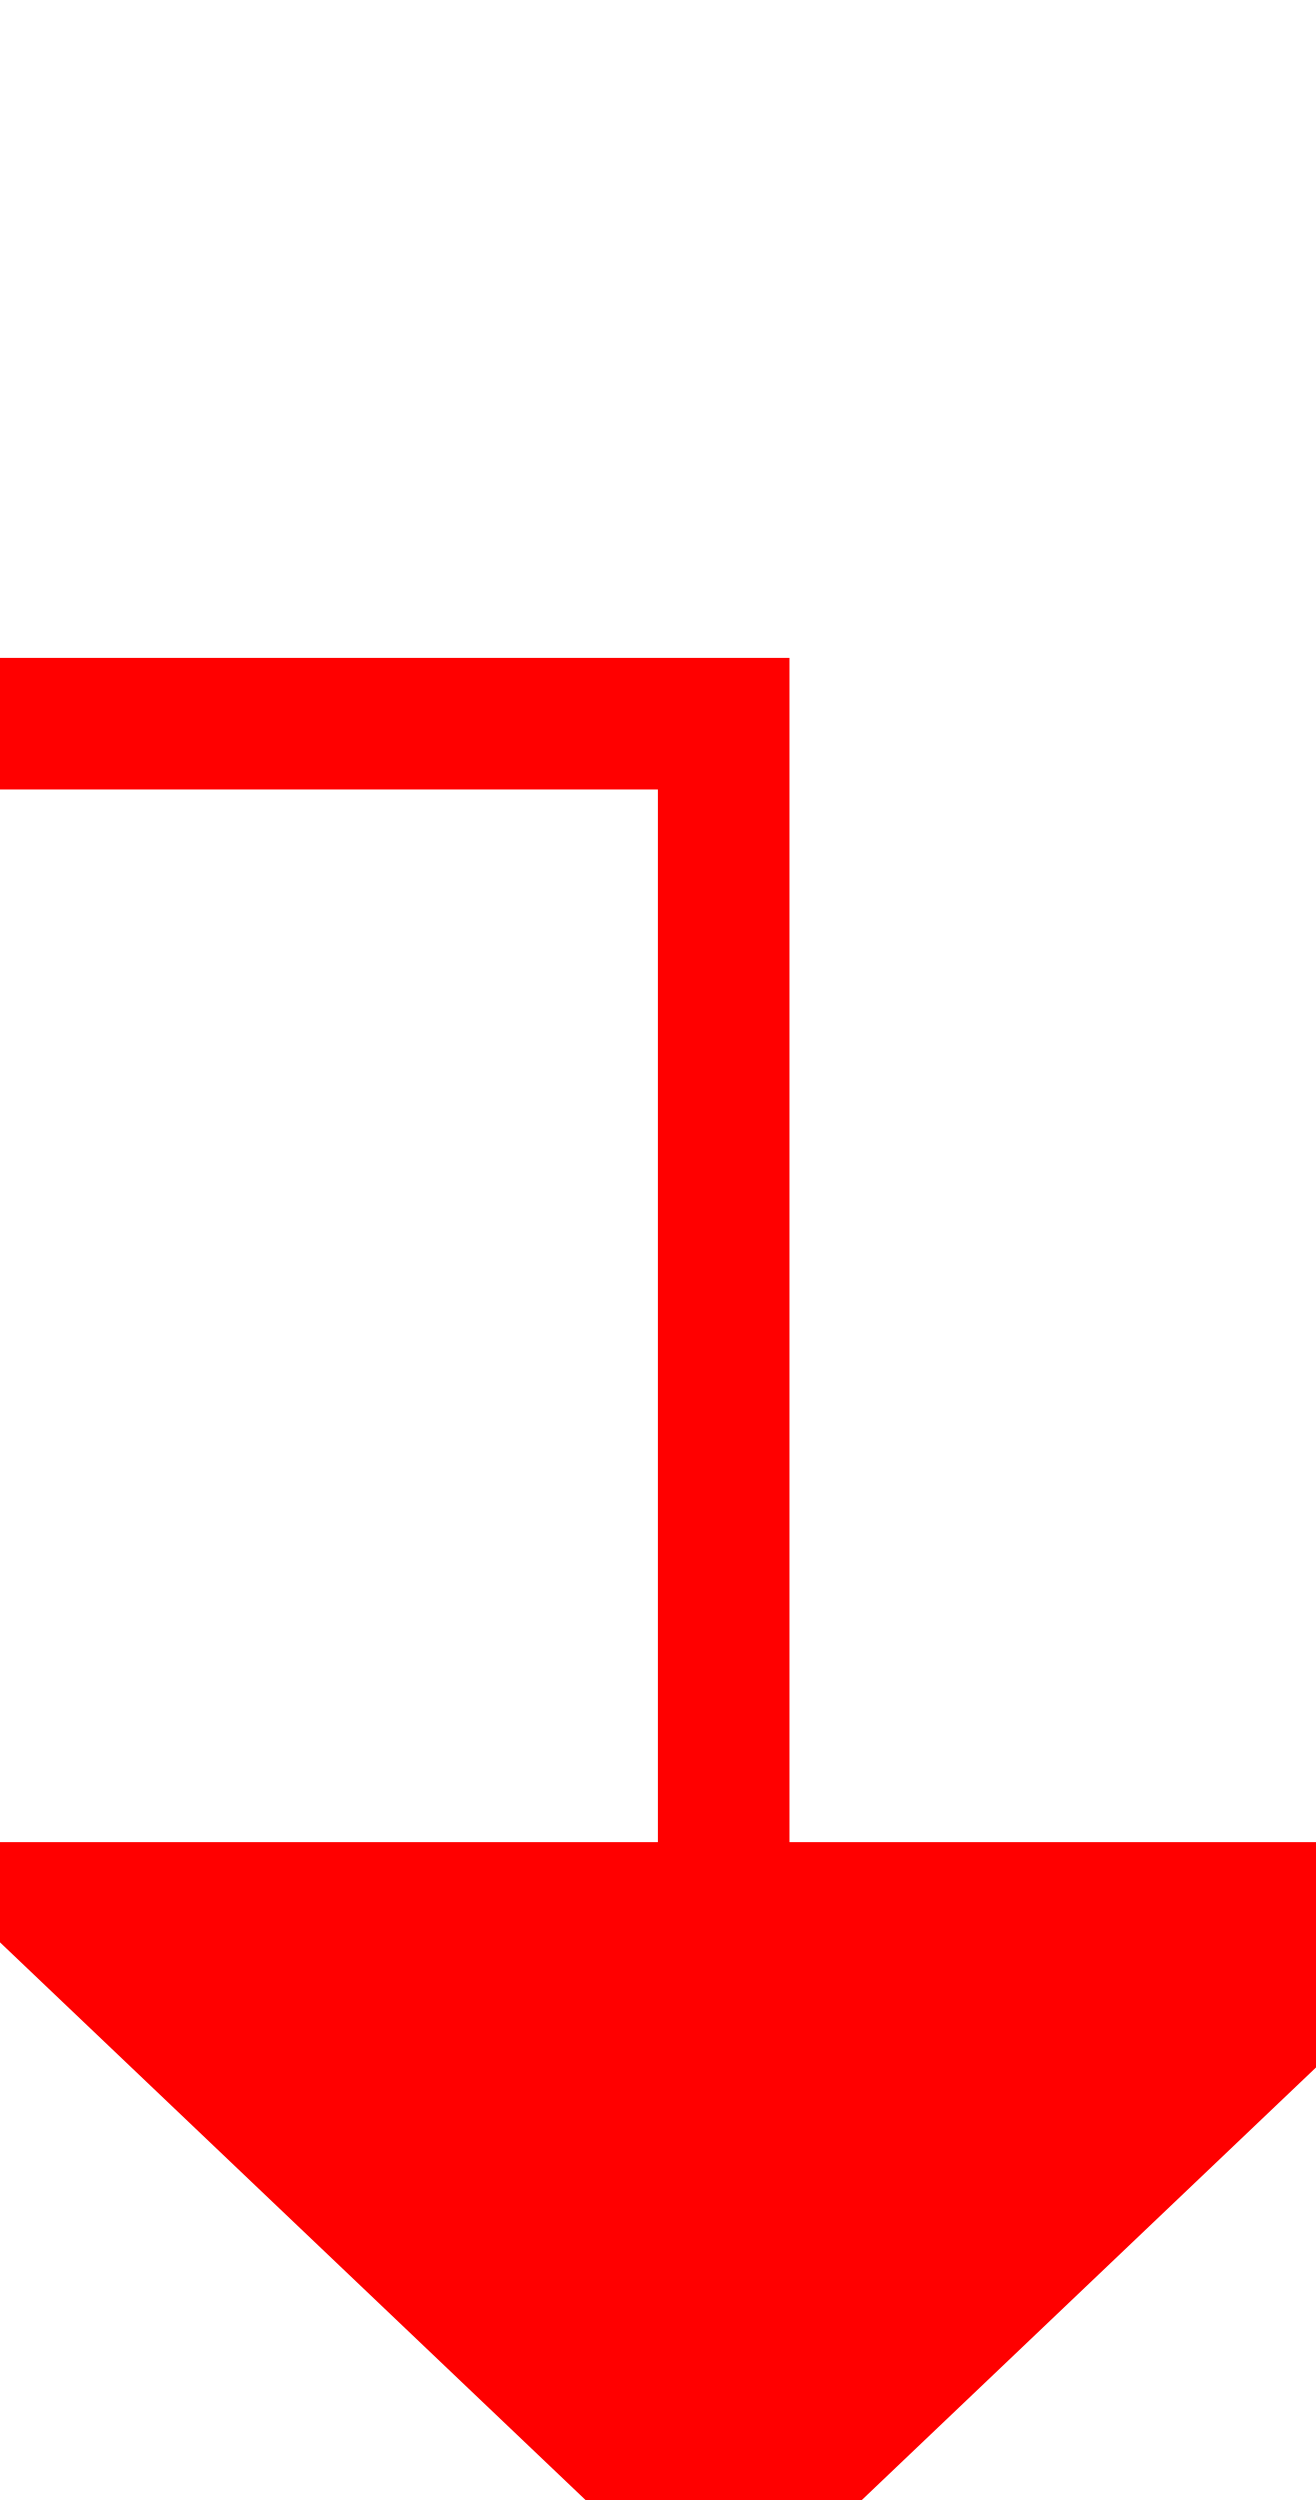
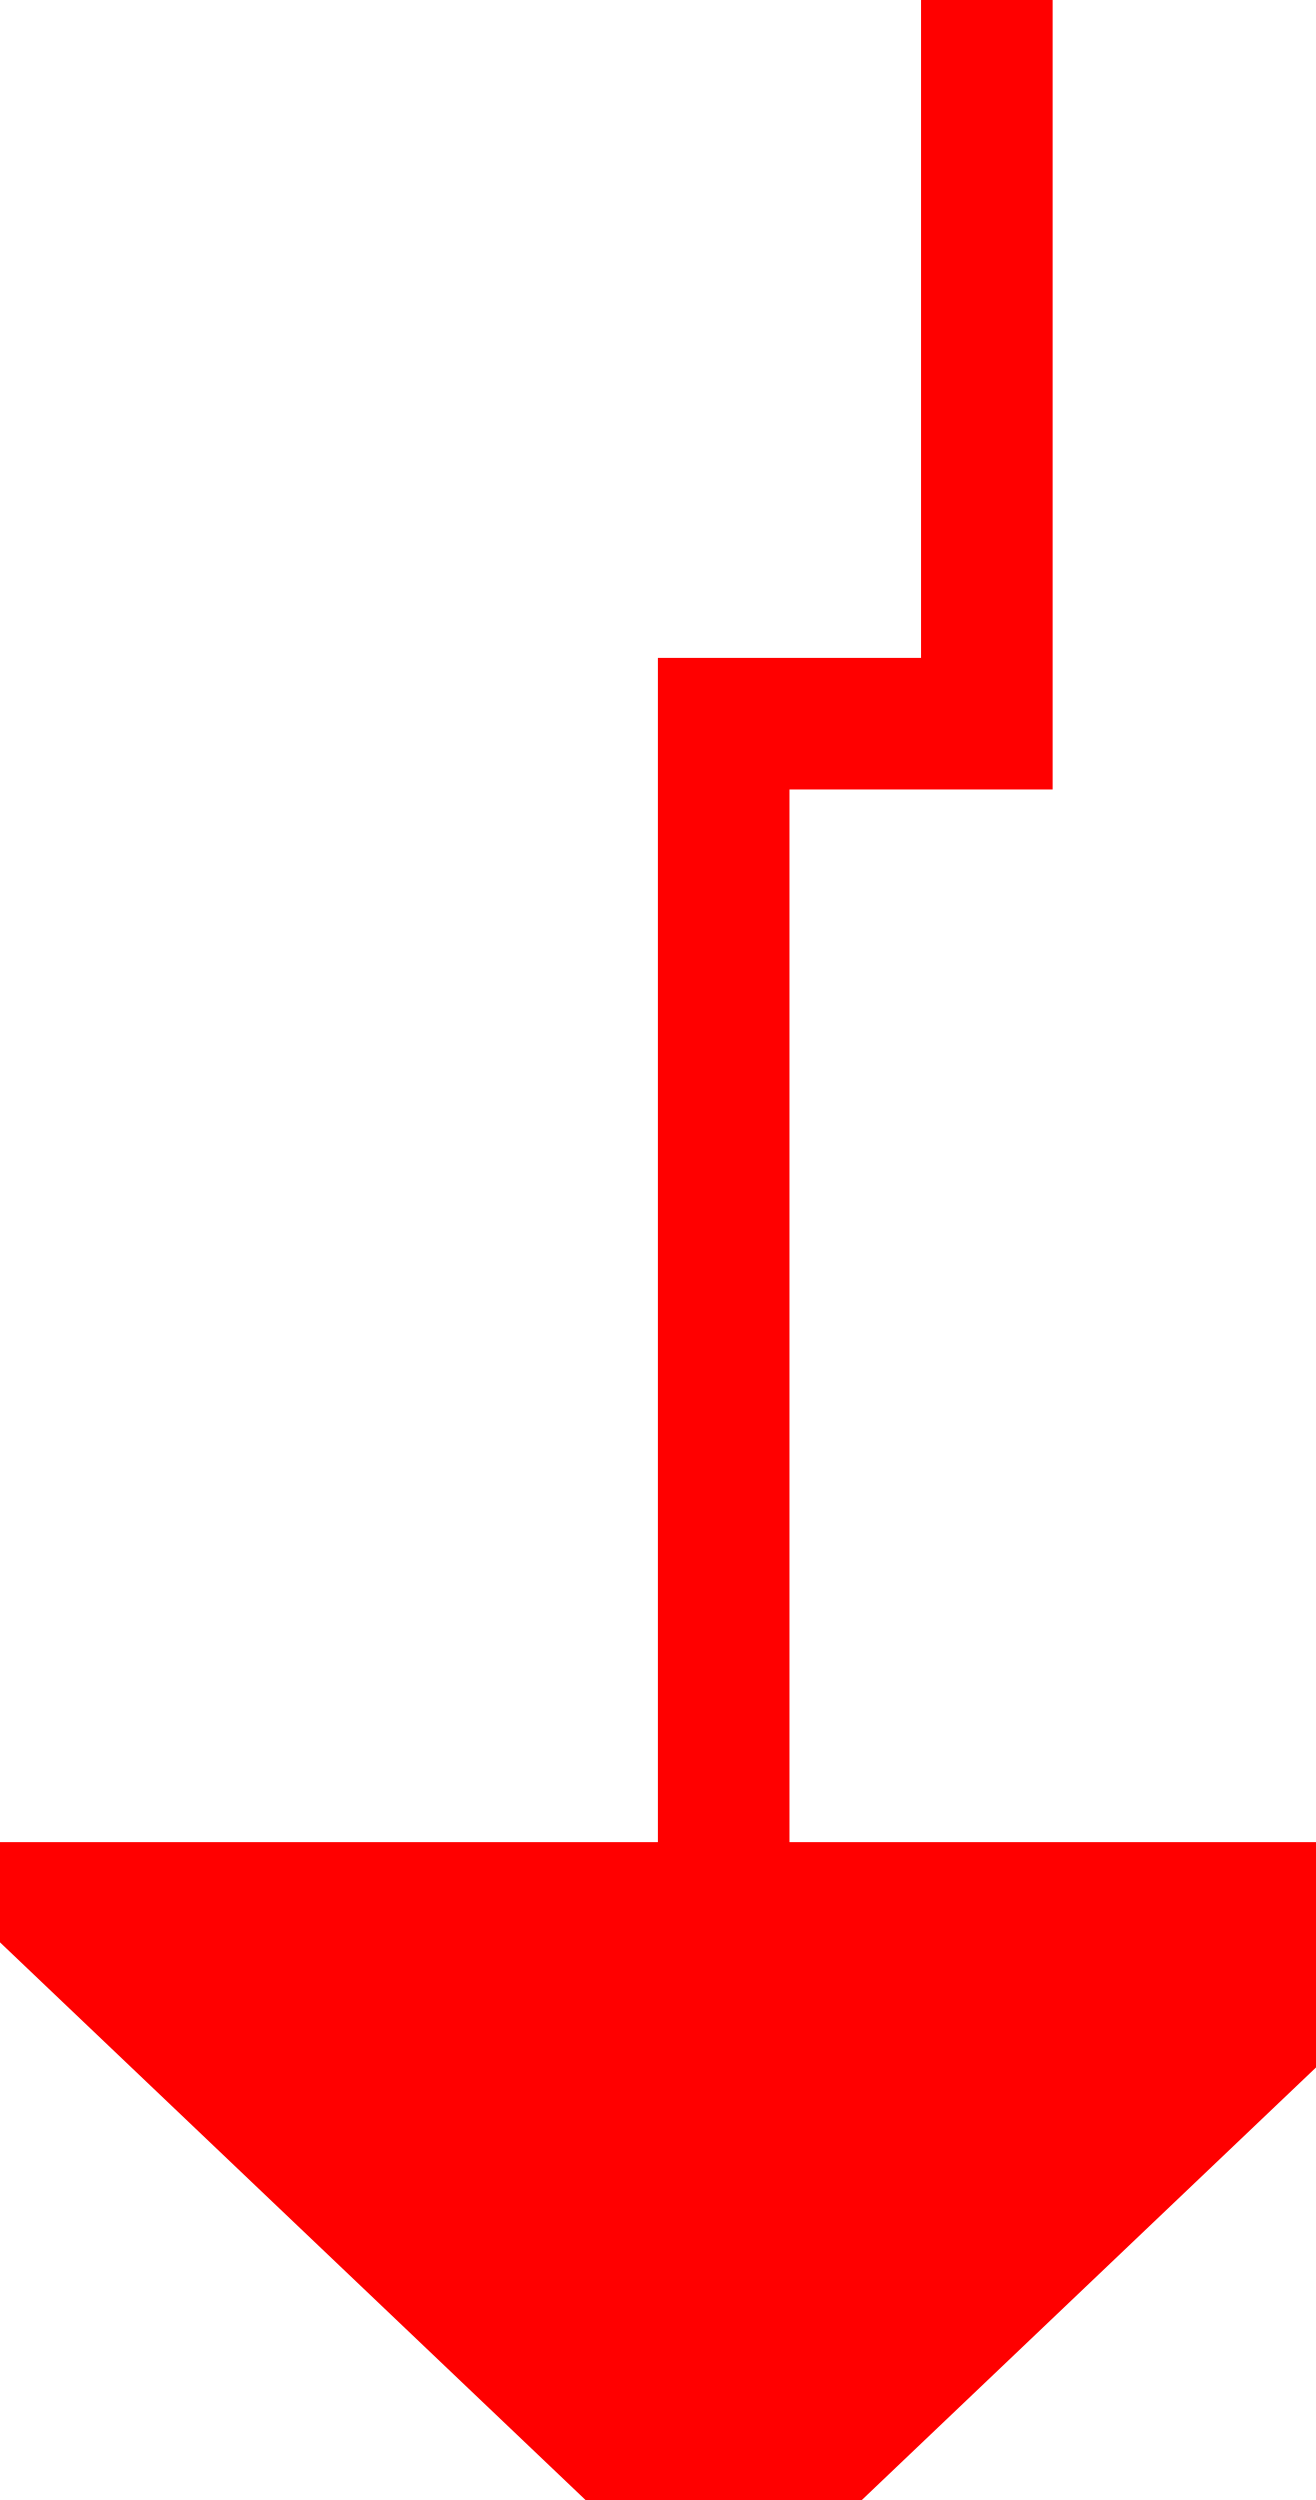
- <svg xmlns="http://www.w3.org/2000/svg" version="1.1" width="10px" height="19px" preserveAspectRatio="xMidYMin meet" viewBox="1664 2805  8 19">
-   <path d="M 1459.5 2693  L 1459.5 2810.5  L 1668.5 2810.5  L 1668.5 2820  " stroke-width="1" stroke="#ff0000" fill="none" />
-   <path d="M 1662.2 2819  L 1668.5 2825  L 1674.8 2819  L 1662.2 2819  Z " fill-rule="nonzero" fill="#ff0000" stroke="none" />
+ <svg xmlns="http://www.w3.org/2000/svg" version="1.1" width="10px" height="19px" preserveAspectRatio="xMidYMin meet" viewBox="1453 2805  8 19">
+   <path d="M 1459.5 2693  L 1459.5 2810.5  L 1457.5 2810.5  L 1457.5 2820  " stroke-width="1" stroke="#ff0000" fill="none" />
+   <path d="M 1451.2 2819  L 1457.5 2825  L 1463.8 2819  L 1451.2 2819  Z " fill-rule="nonzero" fill="#ff0000" stroke="none" />
</svg>
